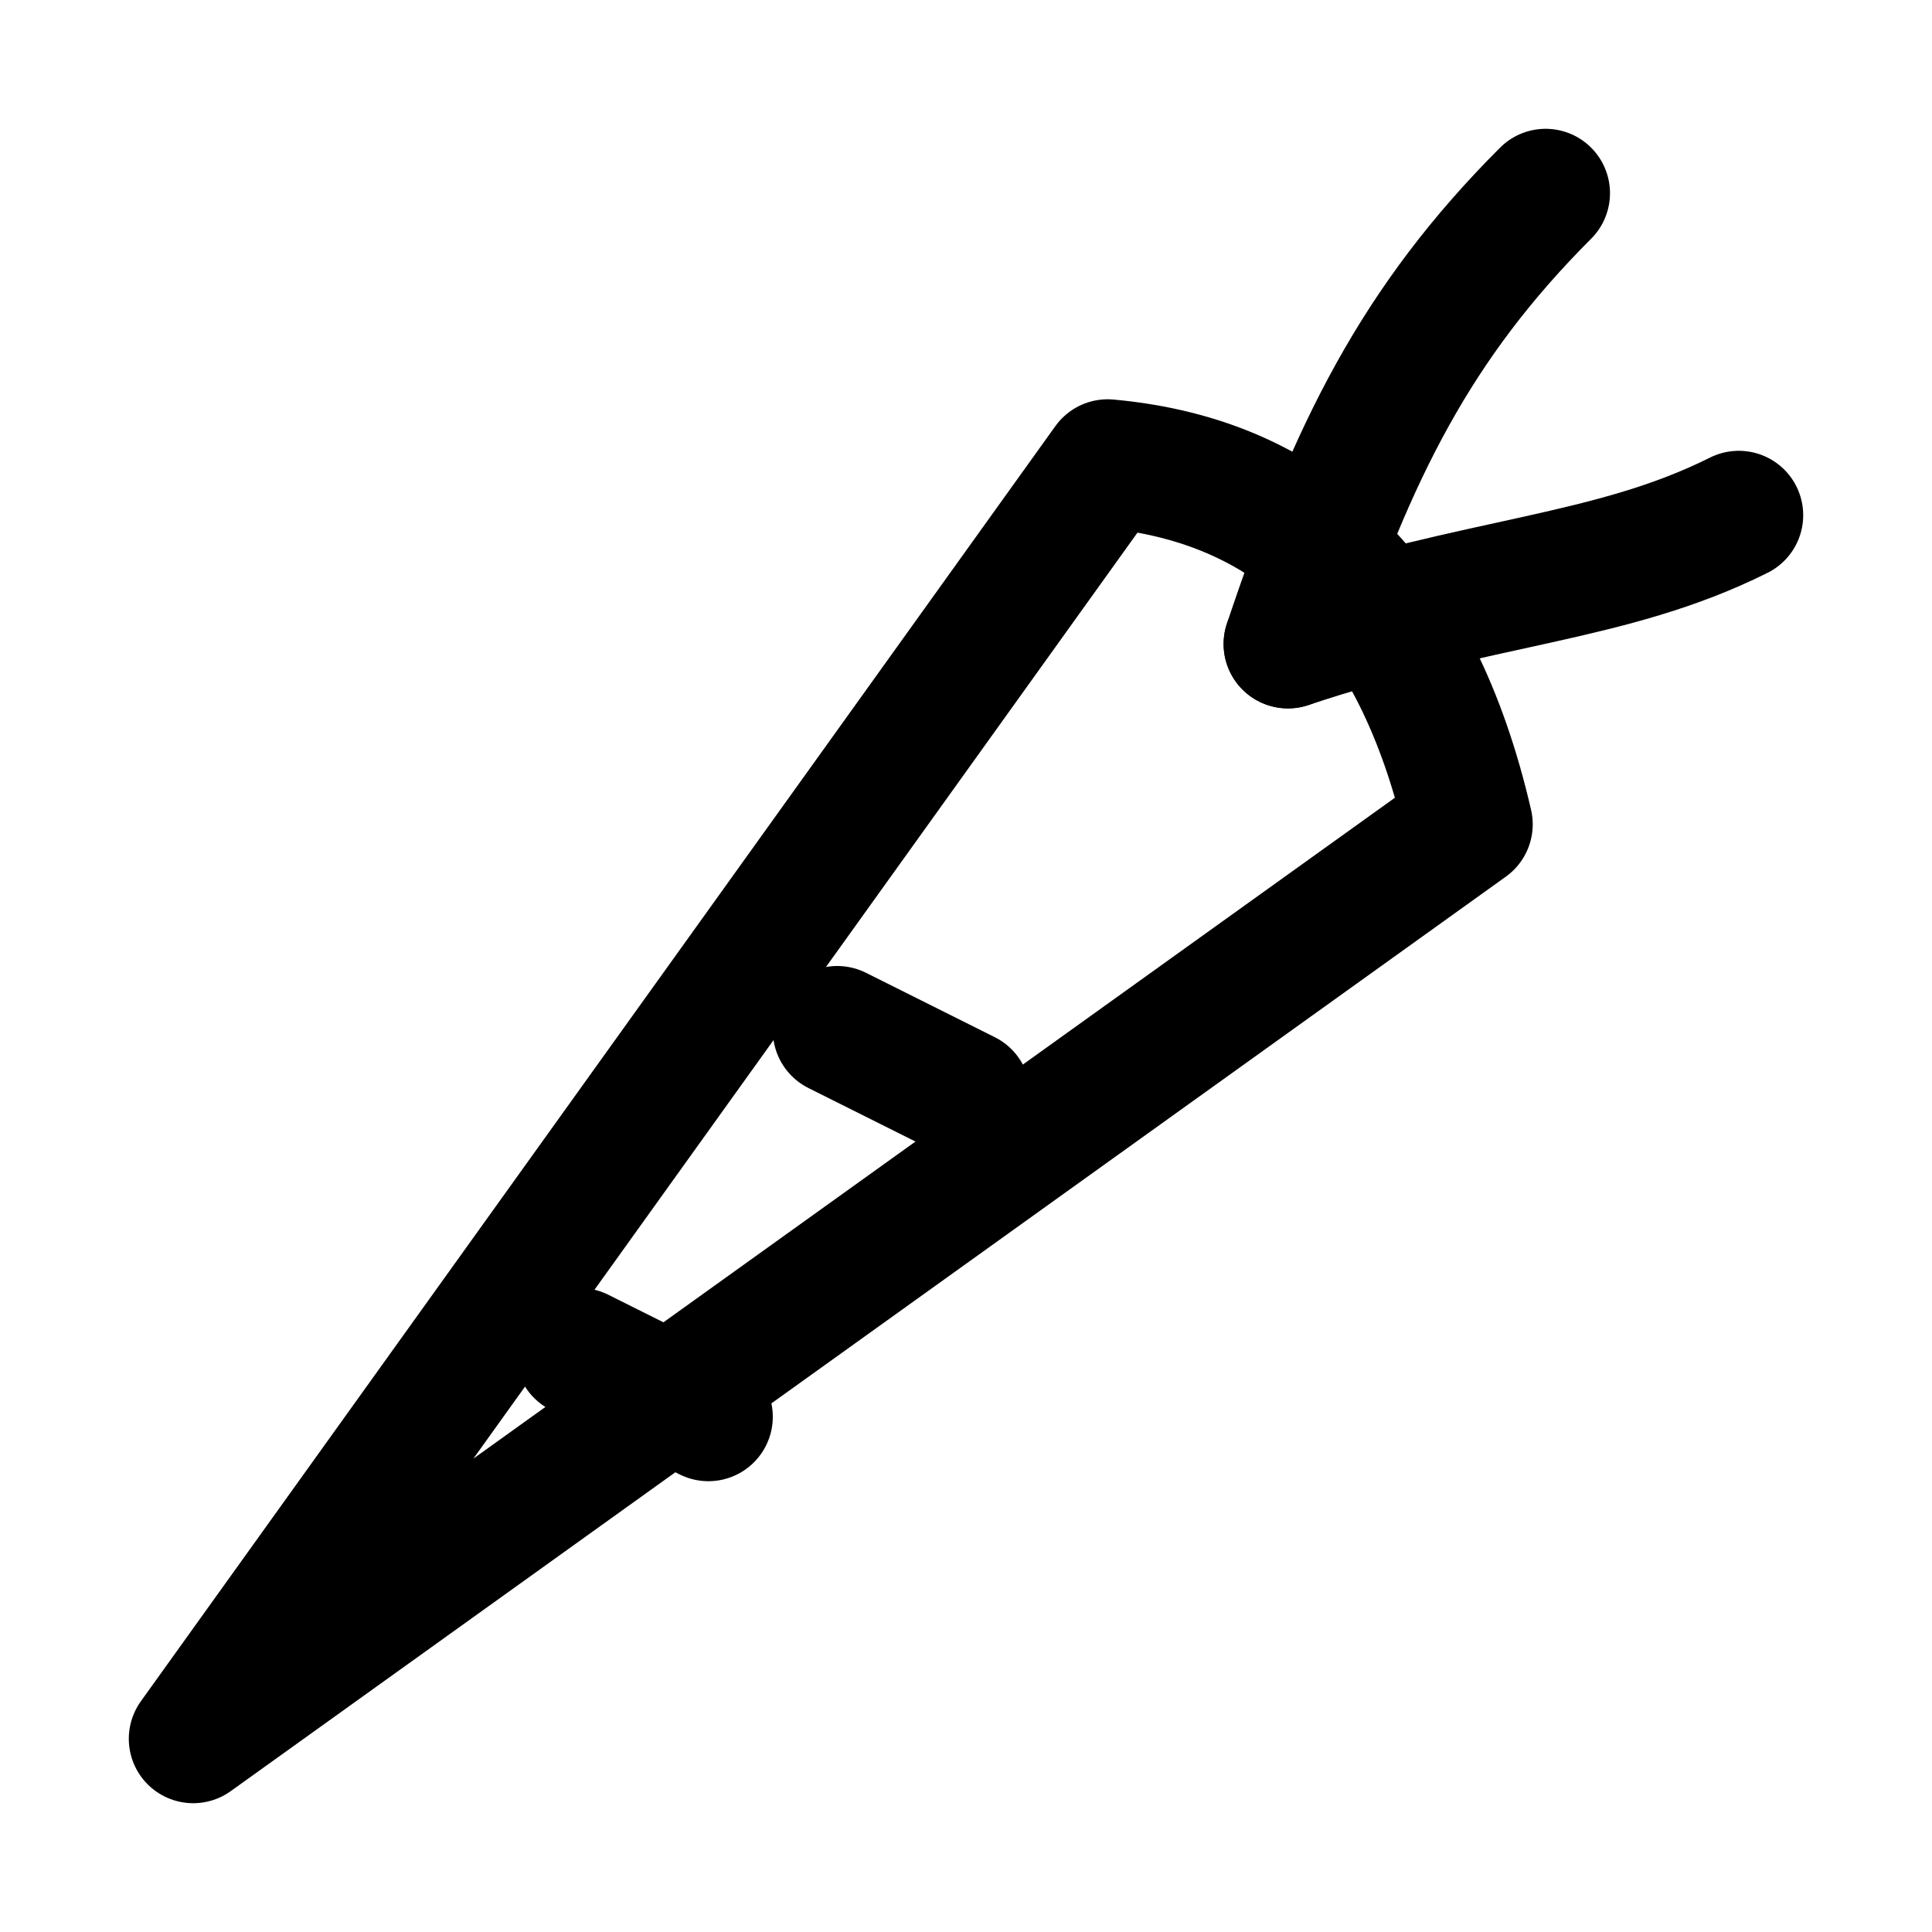
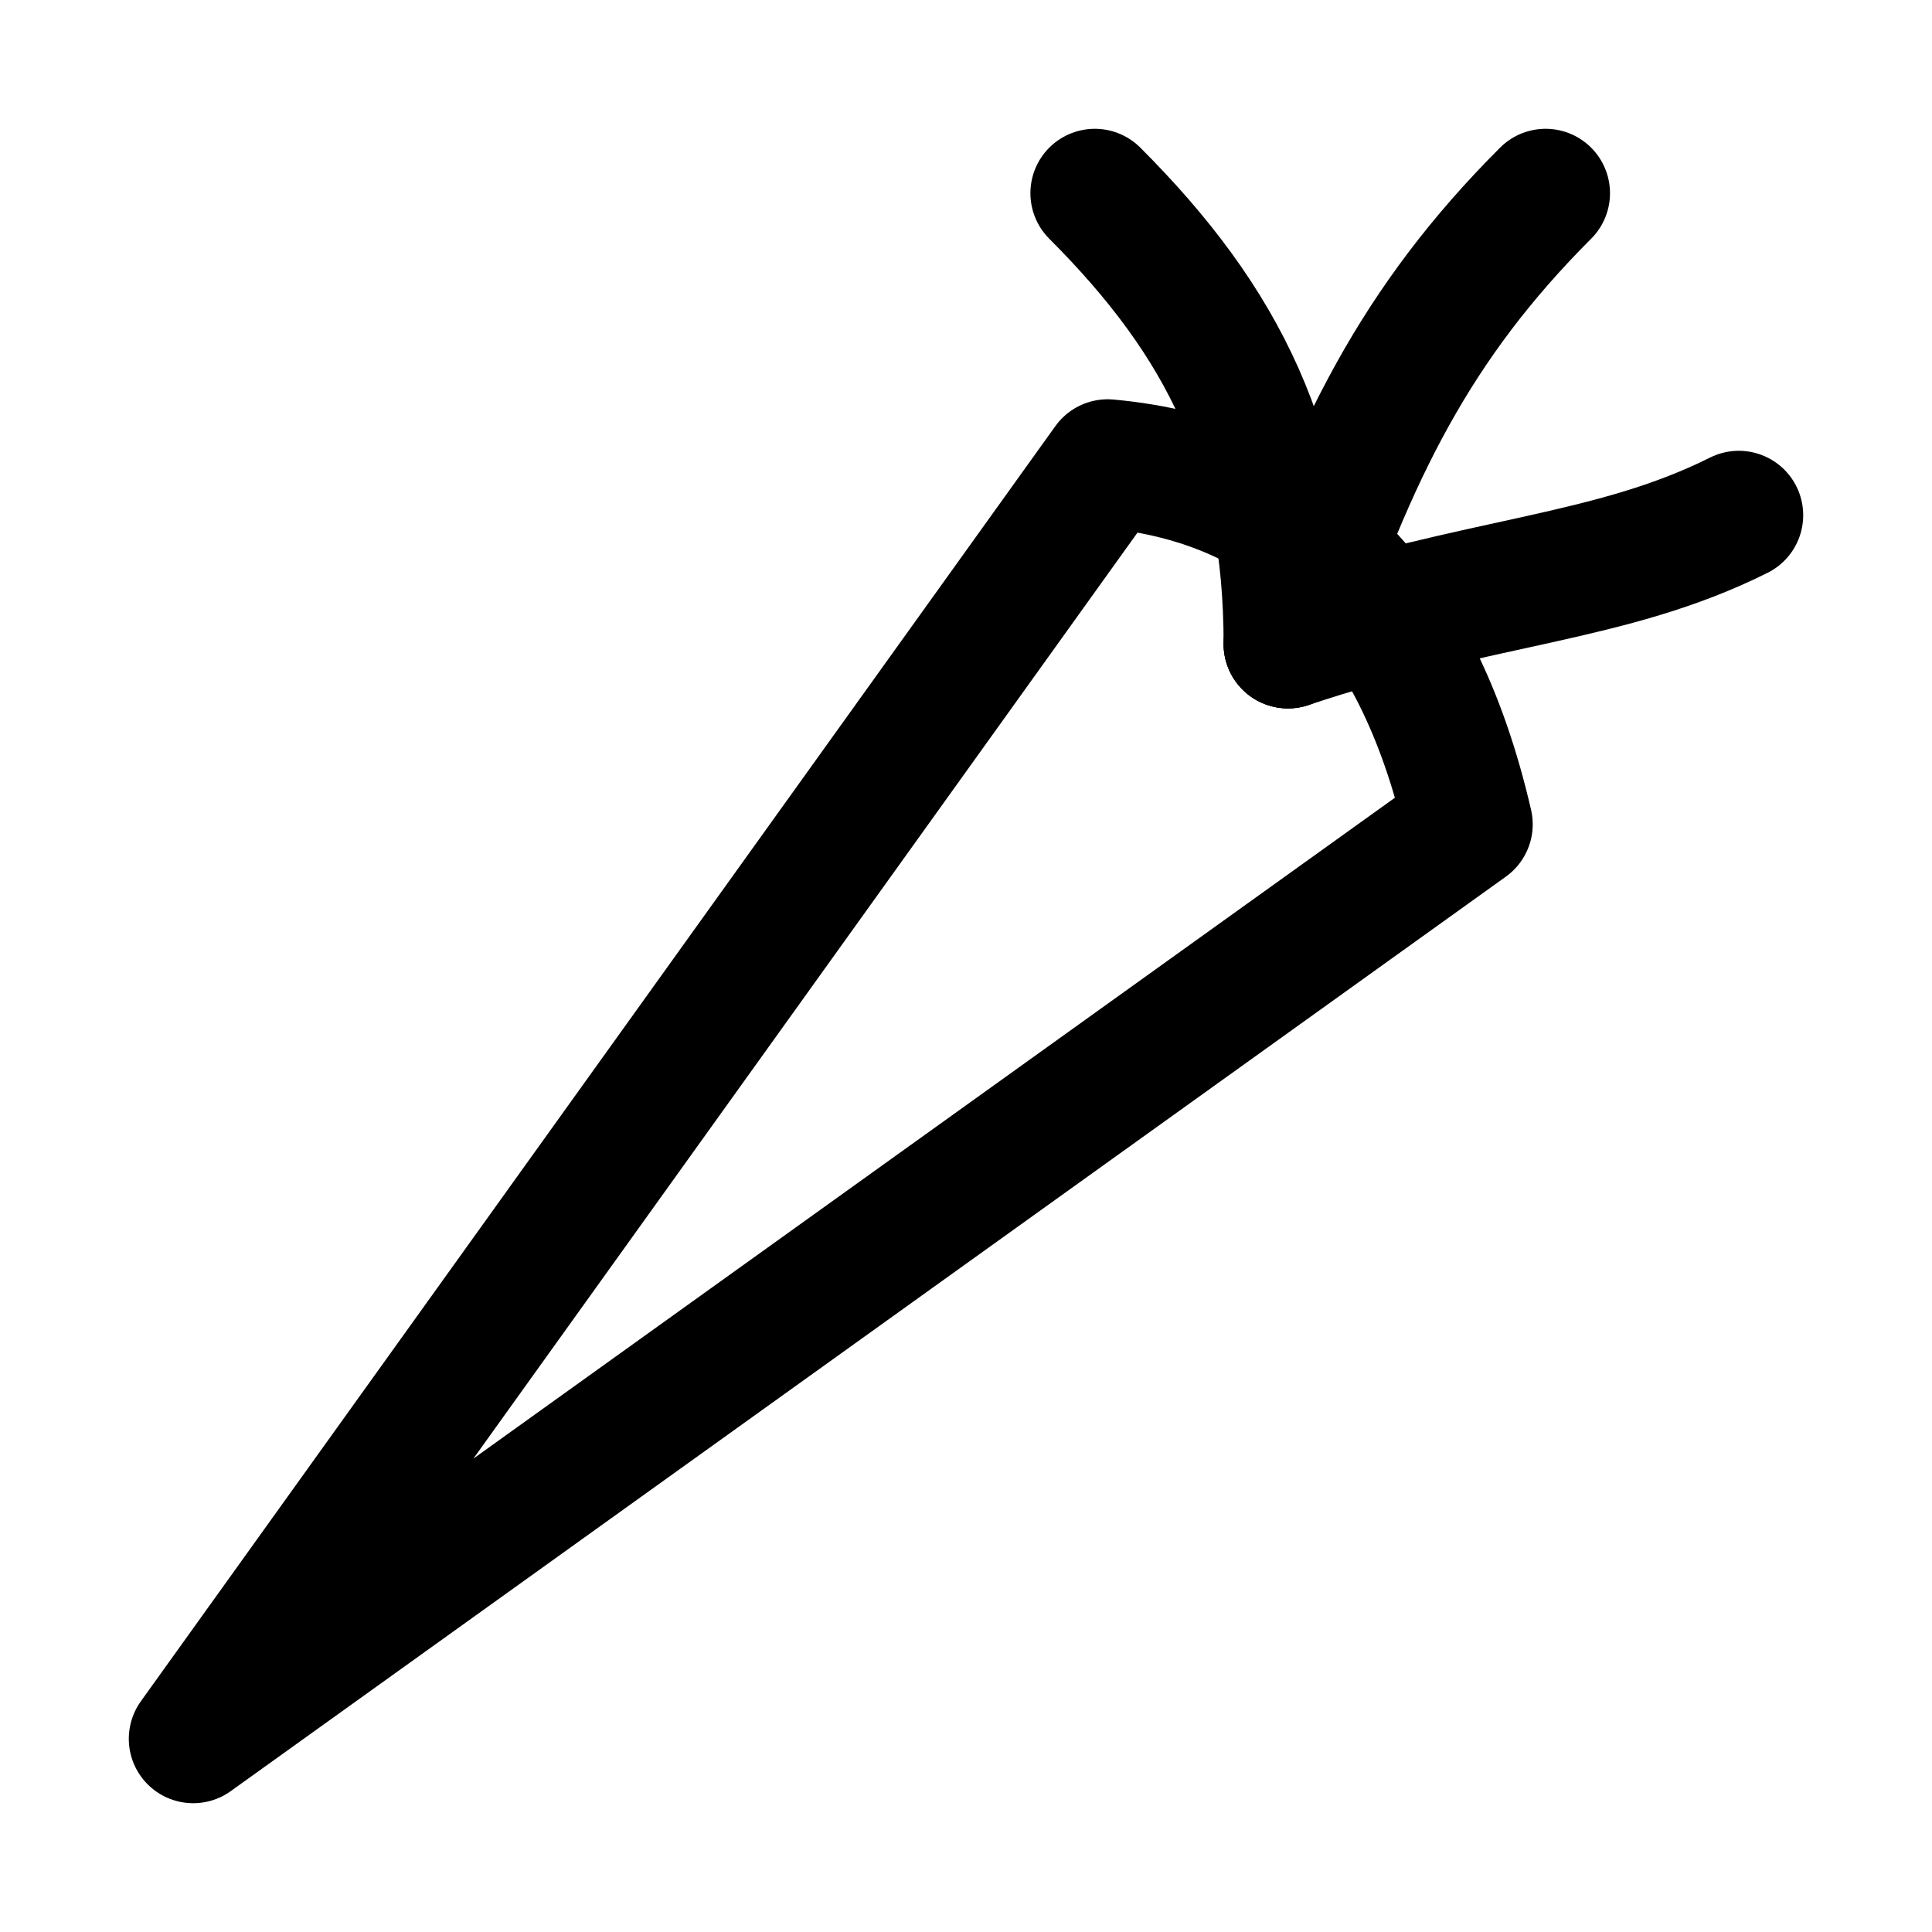
<svg xmlns="http://www.w3.org/2000/svg" width="15" height="15" viewBox="0 0 15 15" fill="none" stroke="currentColor" stroke-width="1" stroke-linecap="round" stroke-linejoin="round">
  <path d="M1.5 13.5L8.6 3.6Q10.8 3.8 11.4 6.4L1.5 13.5" />
  <path d="M10 5C10.5 3.5 11 2.5 12 1.5" />
  <path d="M10 5C11.5 4.5 12.5 4.5 13.5 4" />
-   <path d="M4.5 10.5L5.5 11M6.5 8L7.5 8.5" />
+   <path d="M10 5C10 3.5 9.5 2.5 8.5 1.5" />
</svg>
